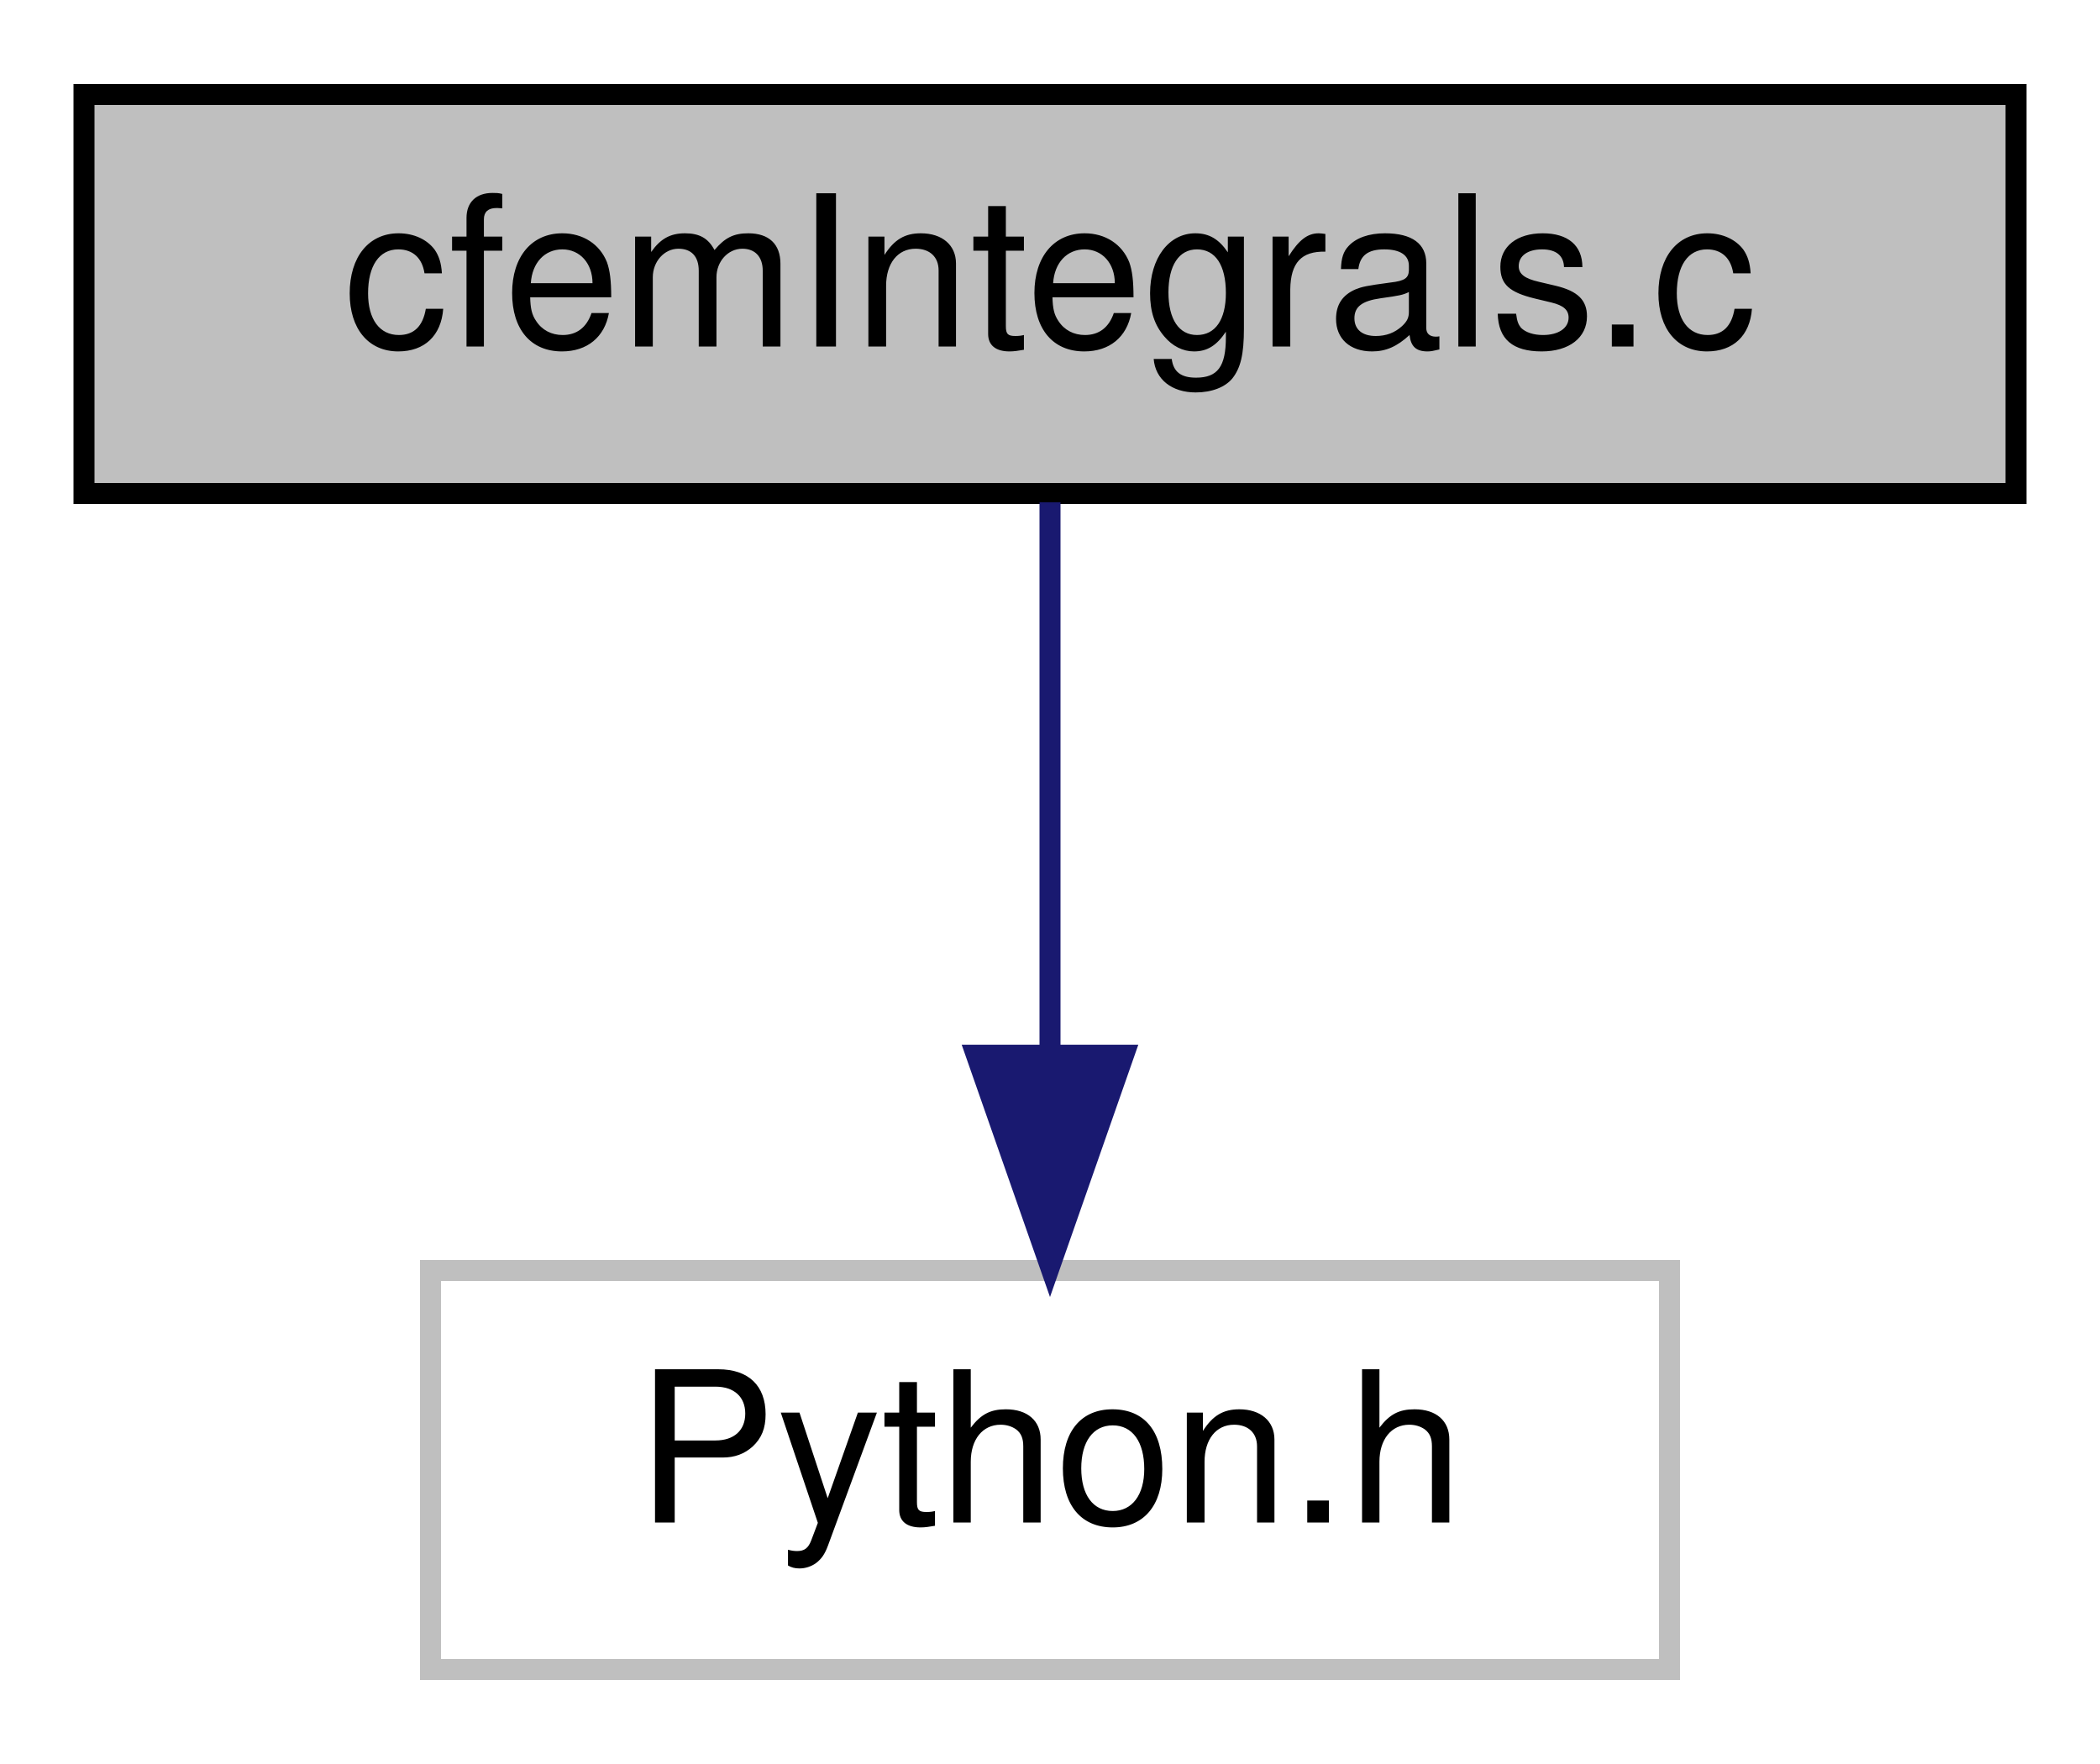
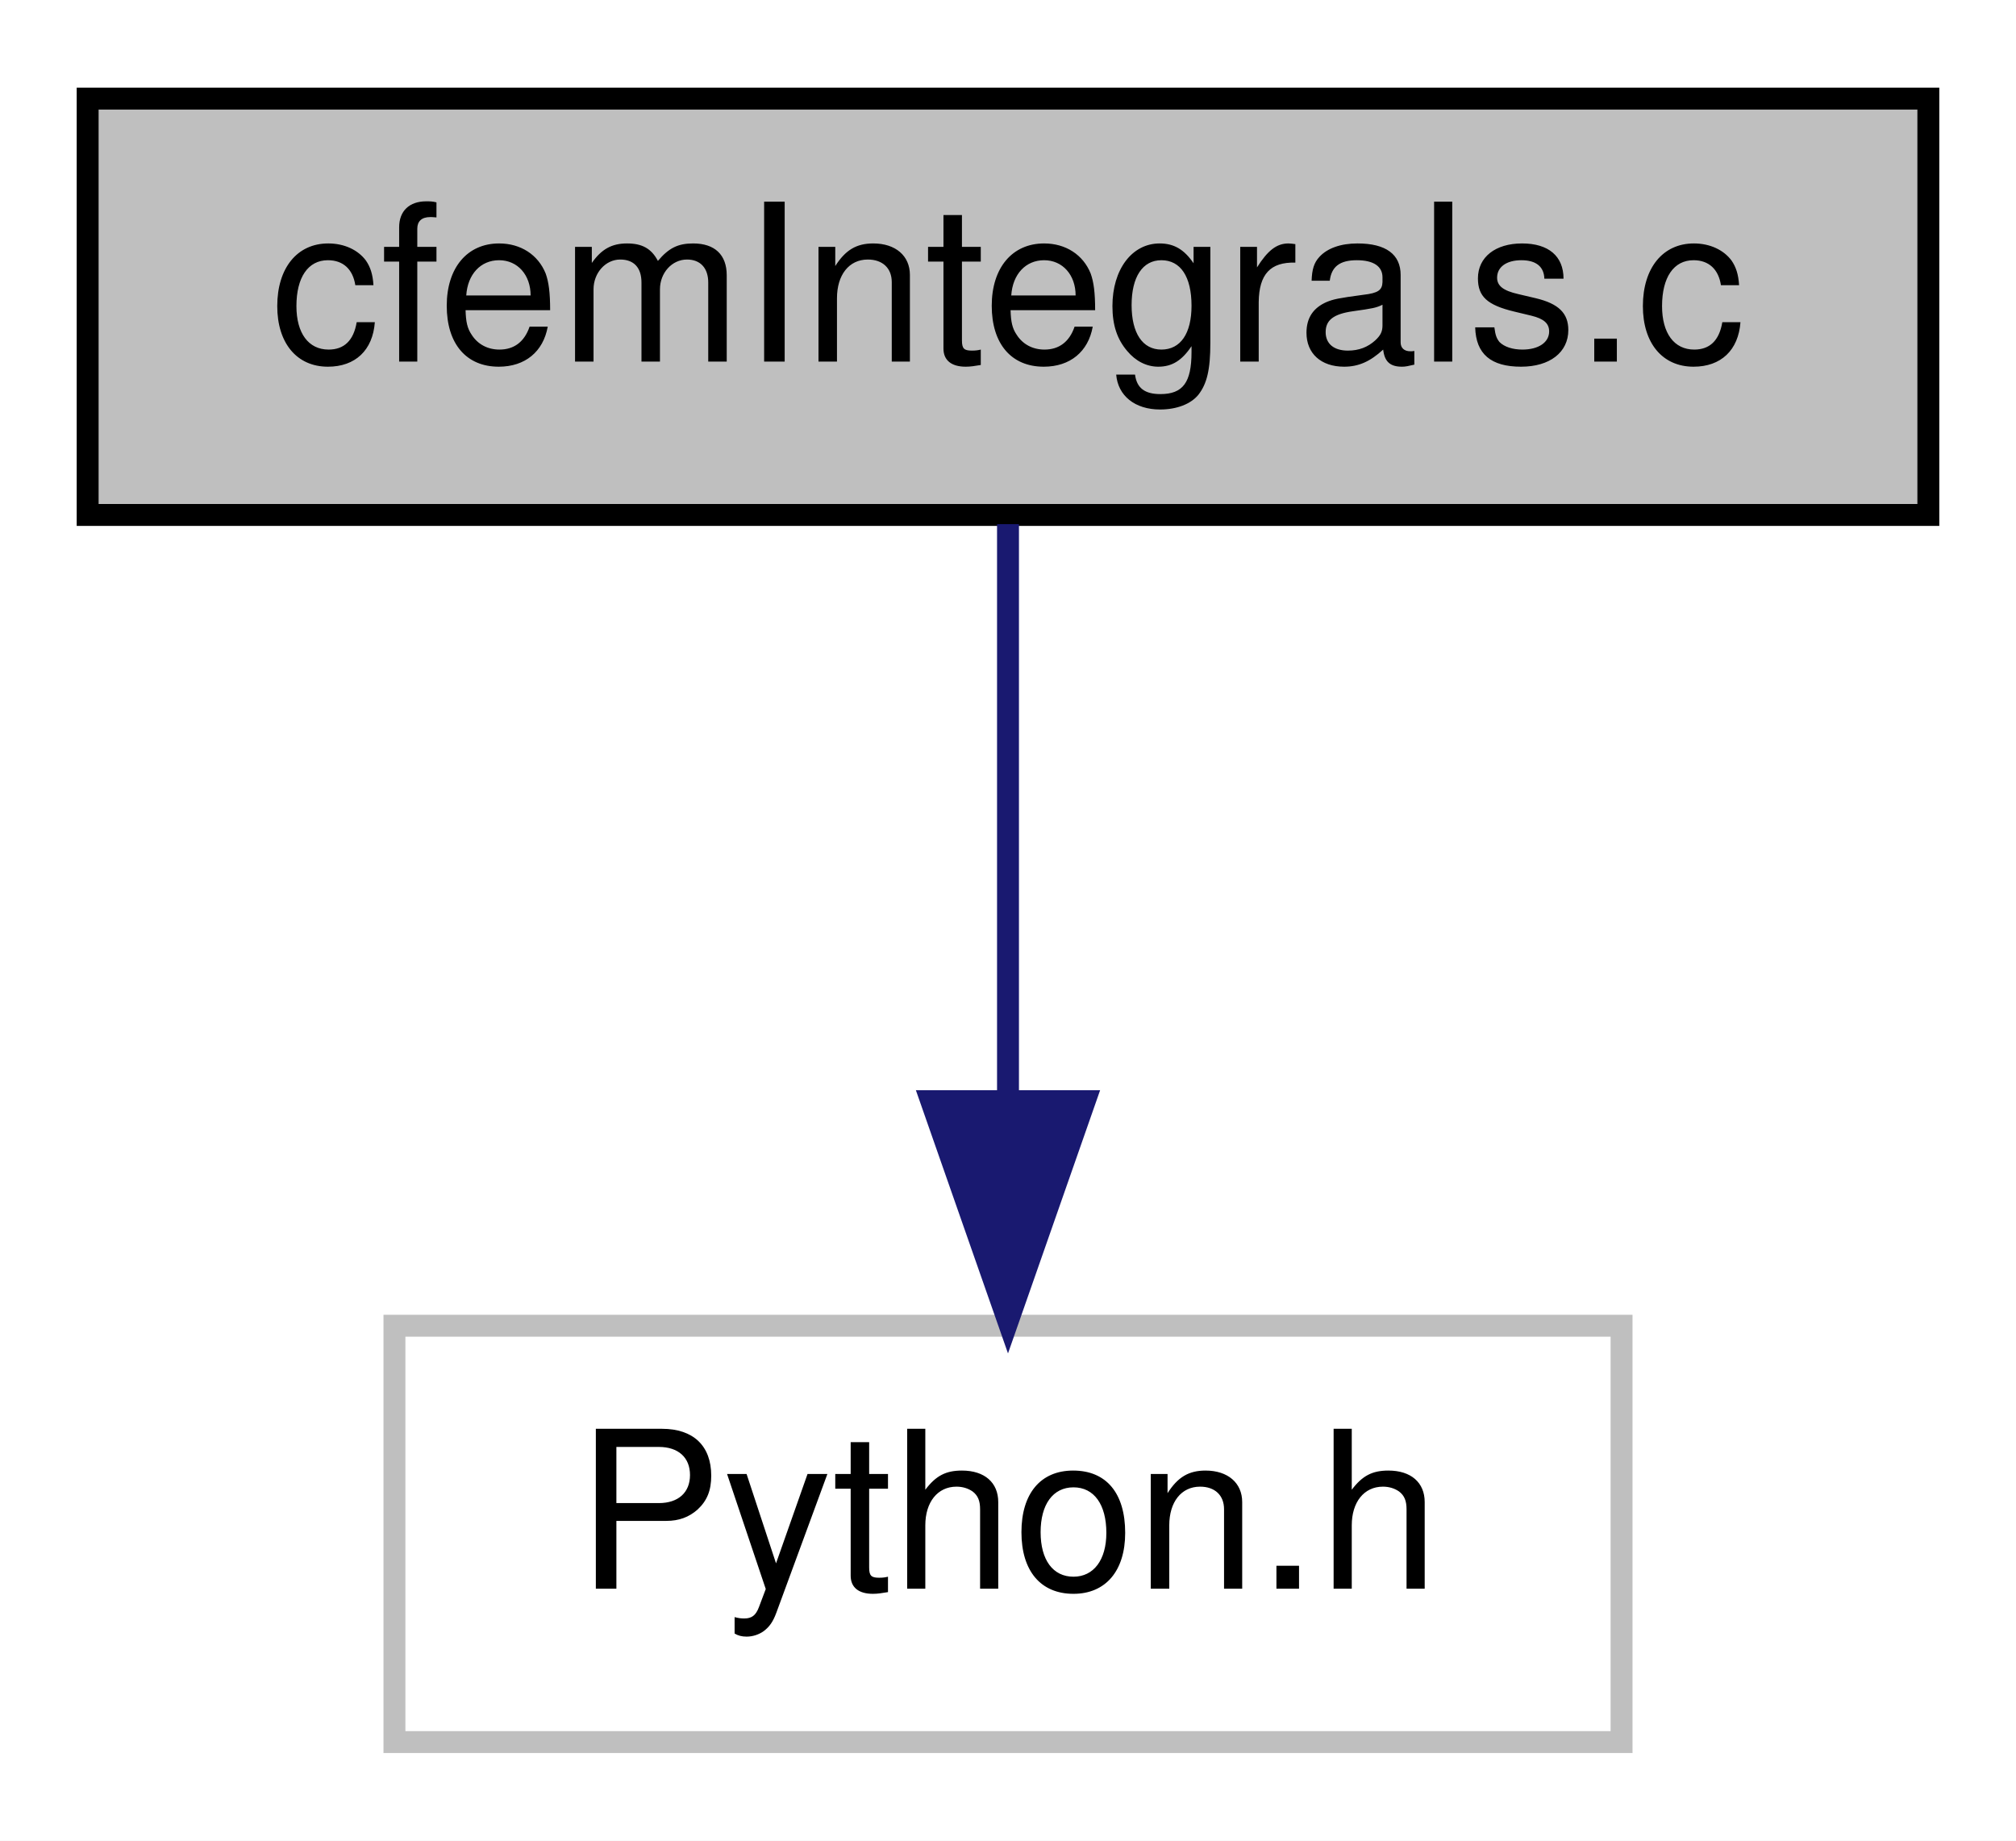
- <svg xmlns="http://www.w3.org/2000/svg" xmlns:xlink="http://www.w3.org/1999/xlink" width="100pt" height="84pt" viewBox="0.00 0.00 100.00 84.00">
+ <svg xmlns="http://www.w3.org/2000/svg" xmlns:xlink="http://www.w3.org/1999/xlink" width="92pt" height="84pt" viewBox="0.00 0.00 92.00 84.00">
  <g id="graph0" class="graph" transform="scale(1 1) rotate(0) translate(4 80)">
-     <polygon fill="white" stroke="transparent" points="-4,4 -4,-80 96,-80 96,4 -4,4" />
+     <polygon fill="white" stroke="transparent" points="-4,4 -4,-80 88,-80 88,4 -4,4" />
    <g id="node1" class="node">
      <g id="a_node1">
        <a xlink:title=" ">
-           <polygon fill="#bfbfbf" stroke="black" points="0,-56.5 0,-75.5 92,-75.5 92,-56.5 0,-56.5" />
-           <text text-anchor="middle" x="46" y="-63.5" font-family="Helvetica,sans-Serif" font-size="10.00">cfemIntegrals.c</text>
+           <polygon fill="#bfbfbf" stroke="black" points="0,-56.5 0,-75.5 84,-75.5 84,-56.5 0,-56.5" />
+           <text text-anchor="middle" x="42" y="-63.5" font-family="Helvetica,sans-Serif" font-size="10.00">cfemIntegrals.c</text>
        </a>
      </g>
    </g>
    <g id="node2" class="node">
      <g id="a_node2">
        <a xlink:title=" ">
-           <polygon fill="white" stroke="#bfbfbf" points="16.5,-0.5 16.5,-19.5 75.5,-19.5 75.5,-0.5 16.5,-0.5" />
-           <text text-anchor="middle" x="46" y="-7.5" font-family="Helvetica,sans-Serif" font-size="10.00">Python.h</text>
+           <polygon fill="white" stroke="#bfbfbf" points="14,-0.5 14,-19.5 70,-19.5 70,-0.5 14,-0.5" />
+           <text text-anchor="middle" x="42" y="-7.5" font-family="Helvetica,sans-Serif" font-size="10.00">Python.h</text>
        </a>
      </g>
    </g>
    <g id="edge1" class="edge">
-       <path fill="none" stroke="midnightblue" d="M46,-56.08C46,-49.01 46,-38.86 46,-29.99" />
-       <polygon fill="midnightblue" stroke="midnightblue" points="49.5,-29.75 46,-19.75 42.5,-29.75 49.5,-29.75" />
+       <path fill="none" stroke="midnightblue" d="M42,-56.08C42,-49.01 42,-38.86 42,-29.99" />
+       <polygon fill="midnightblue" stroke="midnightblue" points="45.5,-29.75 42,-19.75 38.5,-29.75 45.5,-29.75" />
    </g>
  </g>
</svg>
